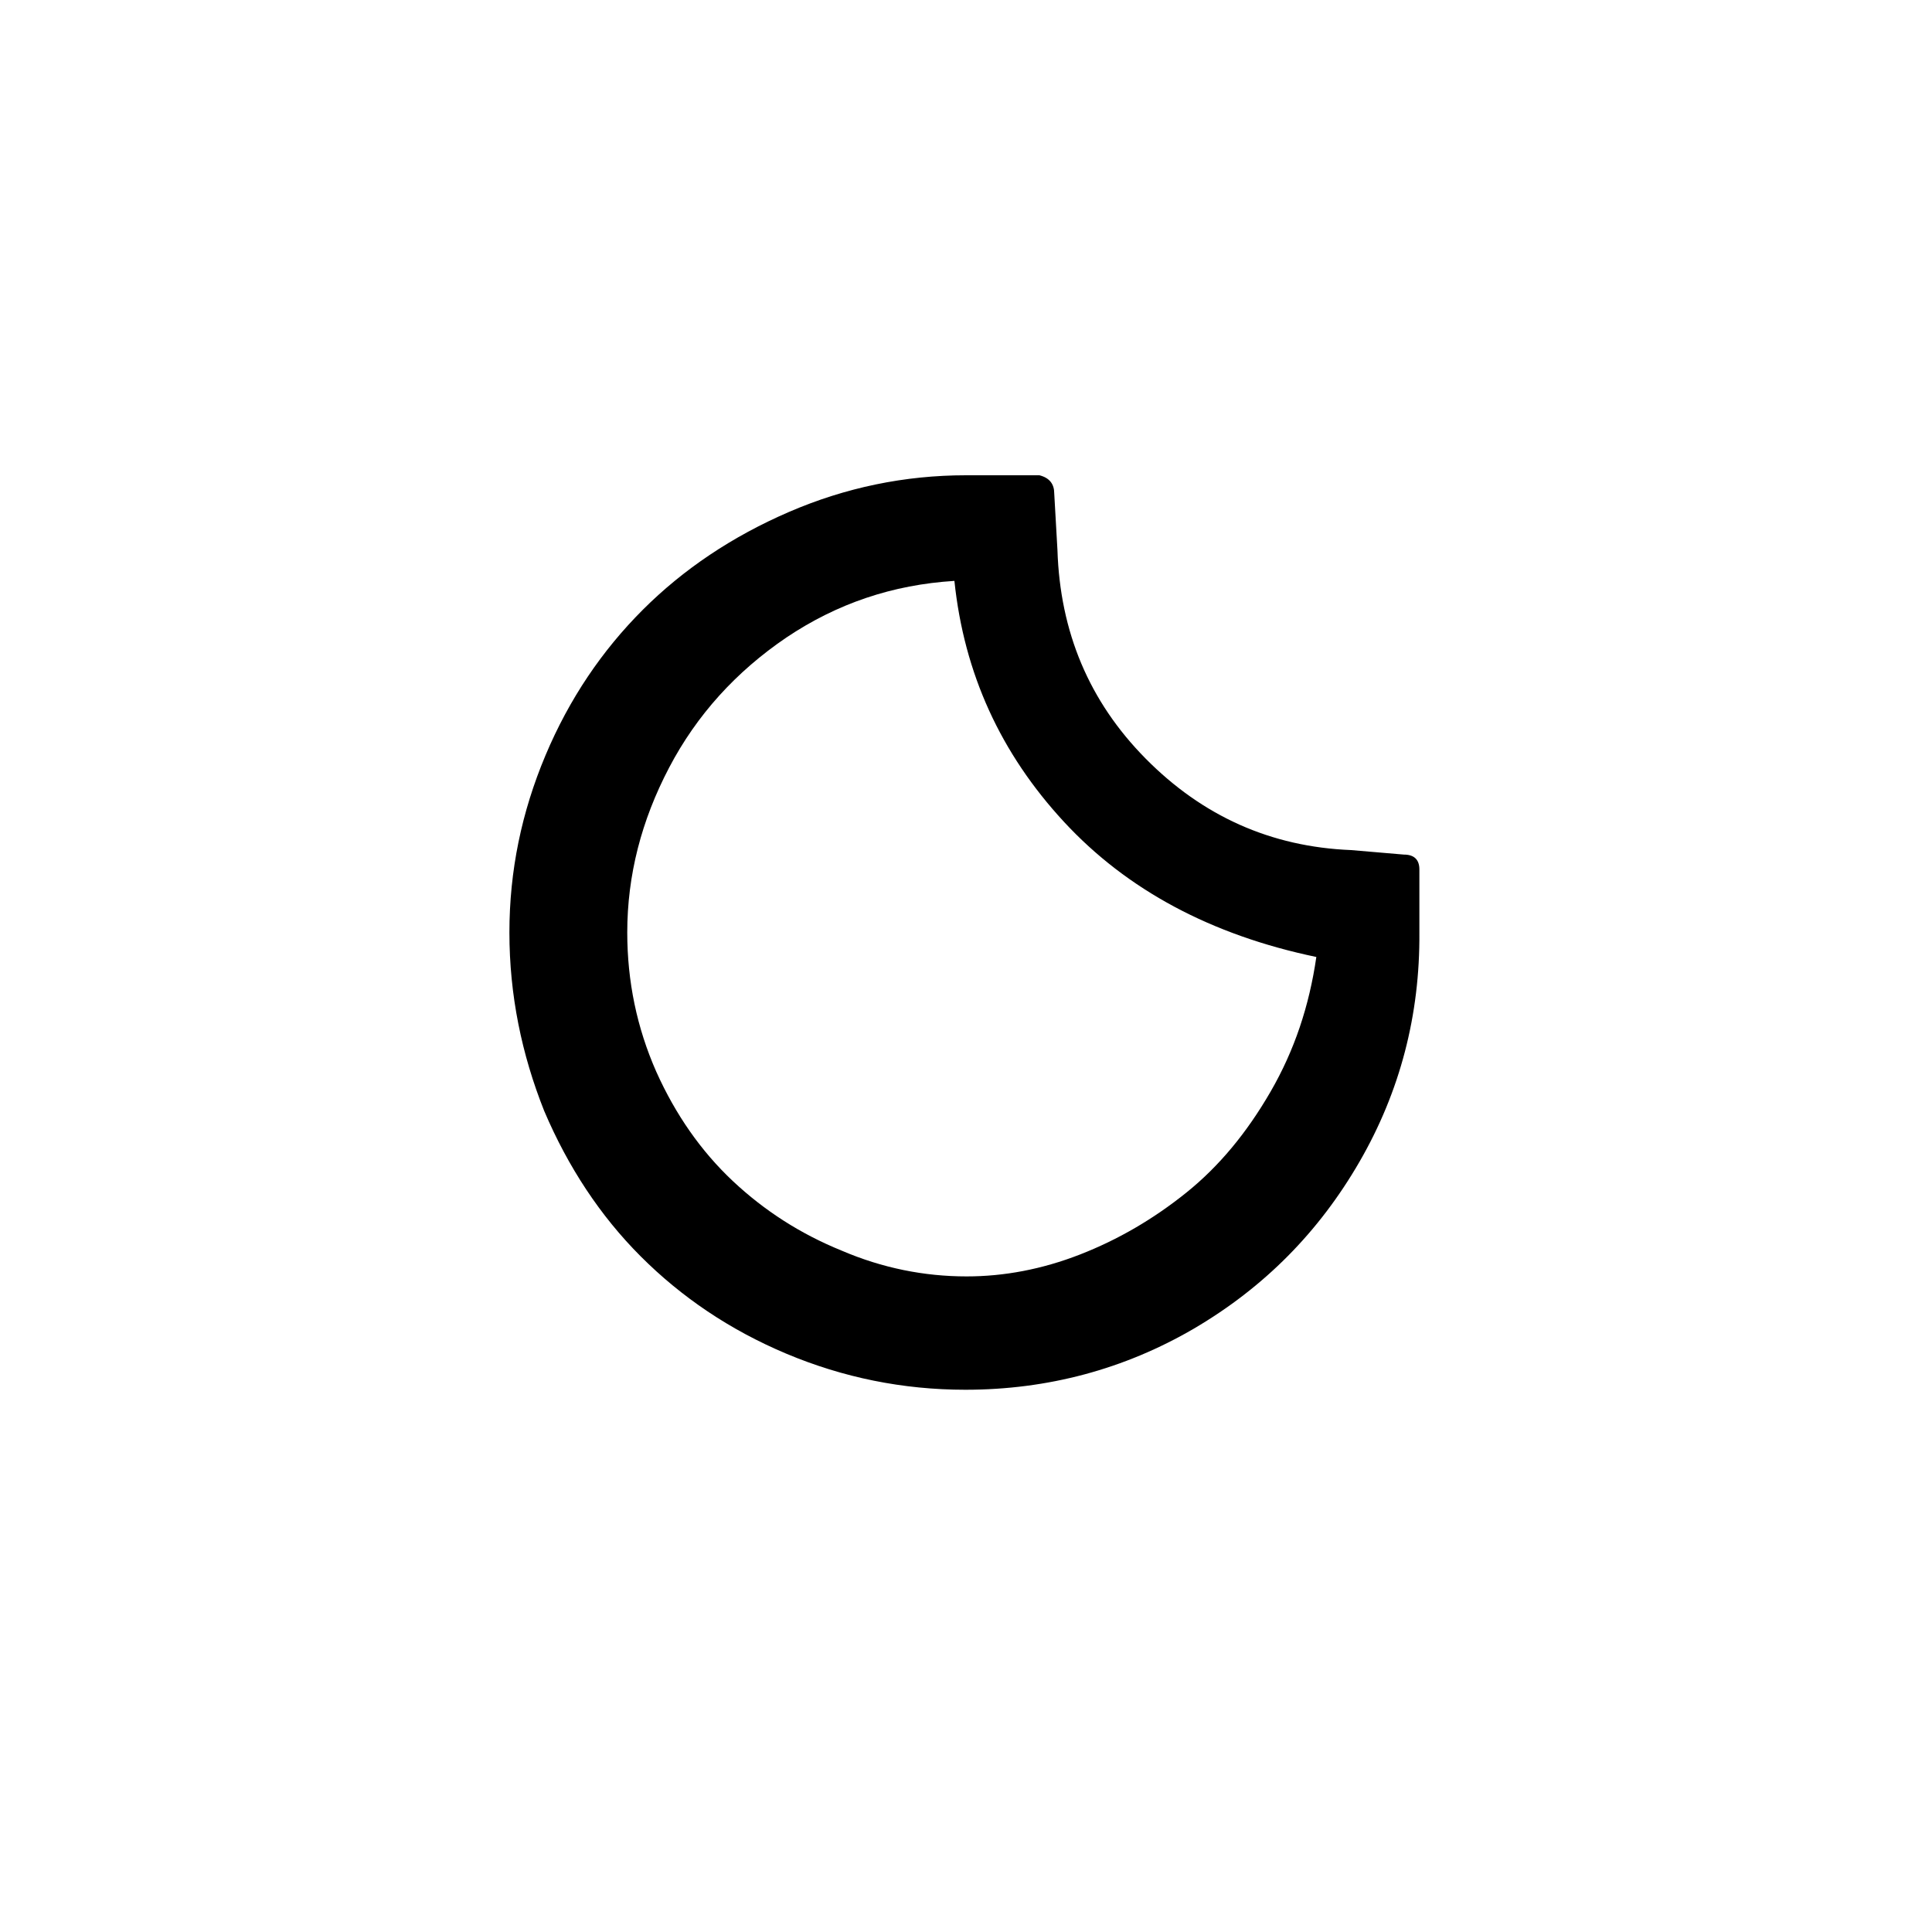
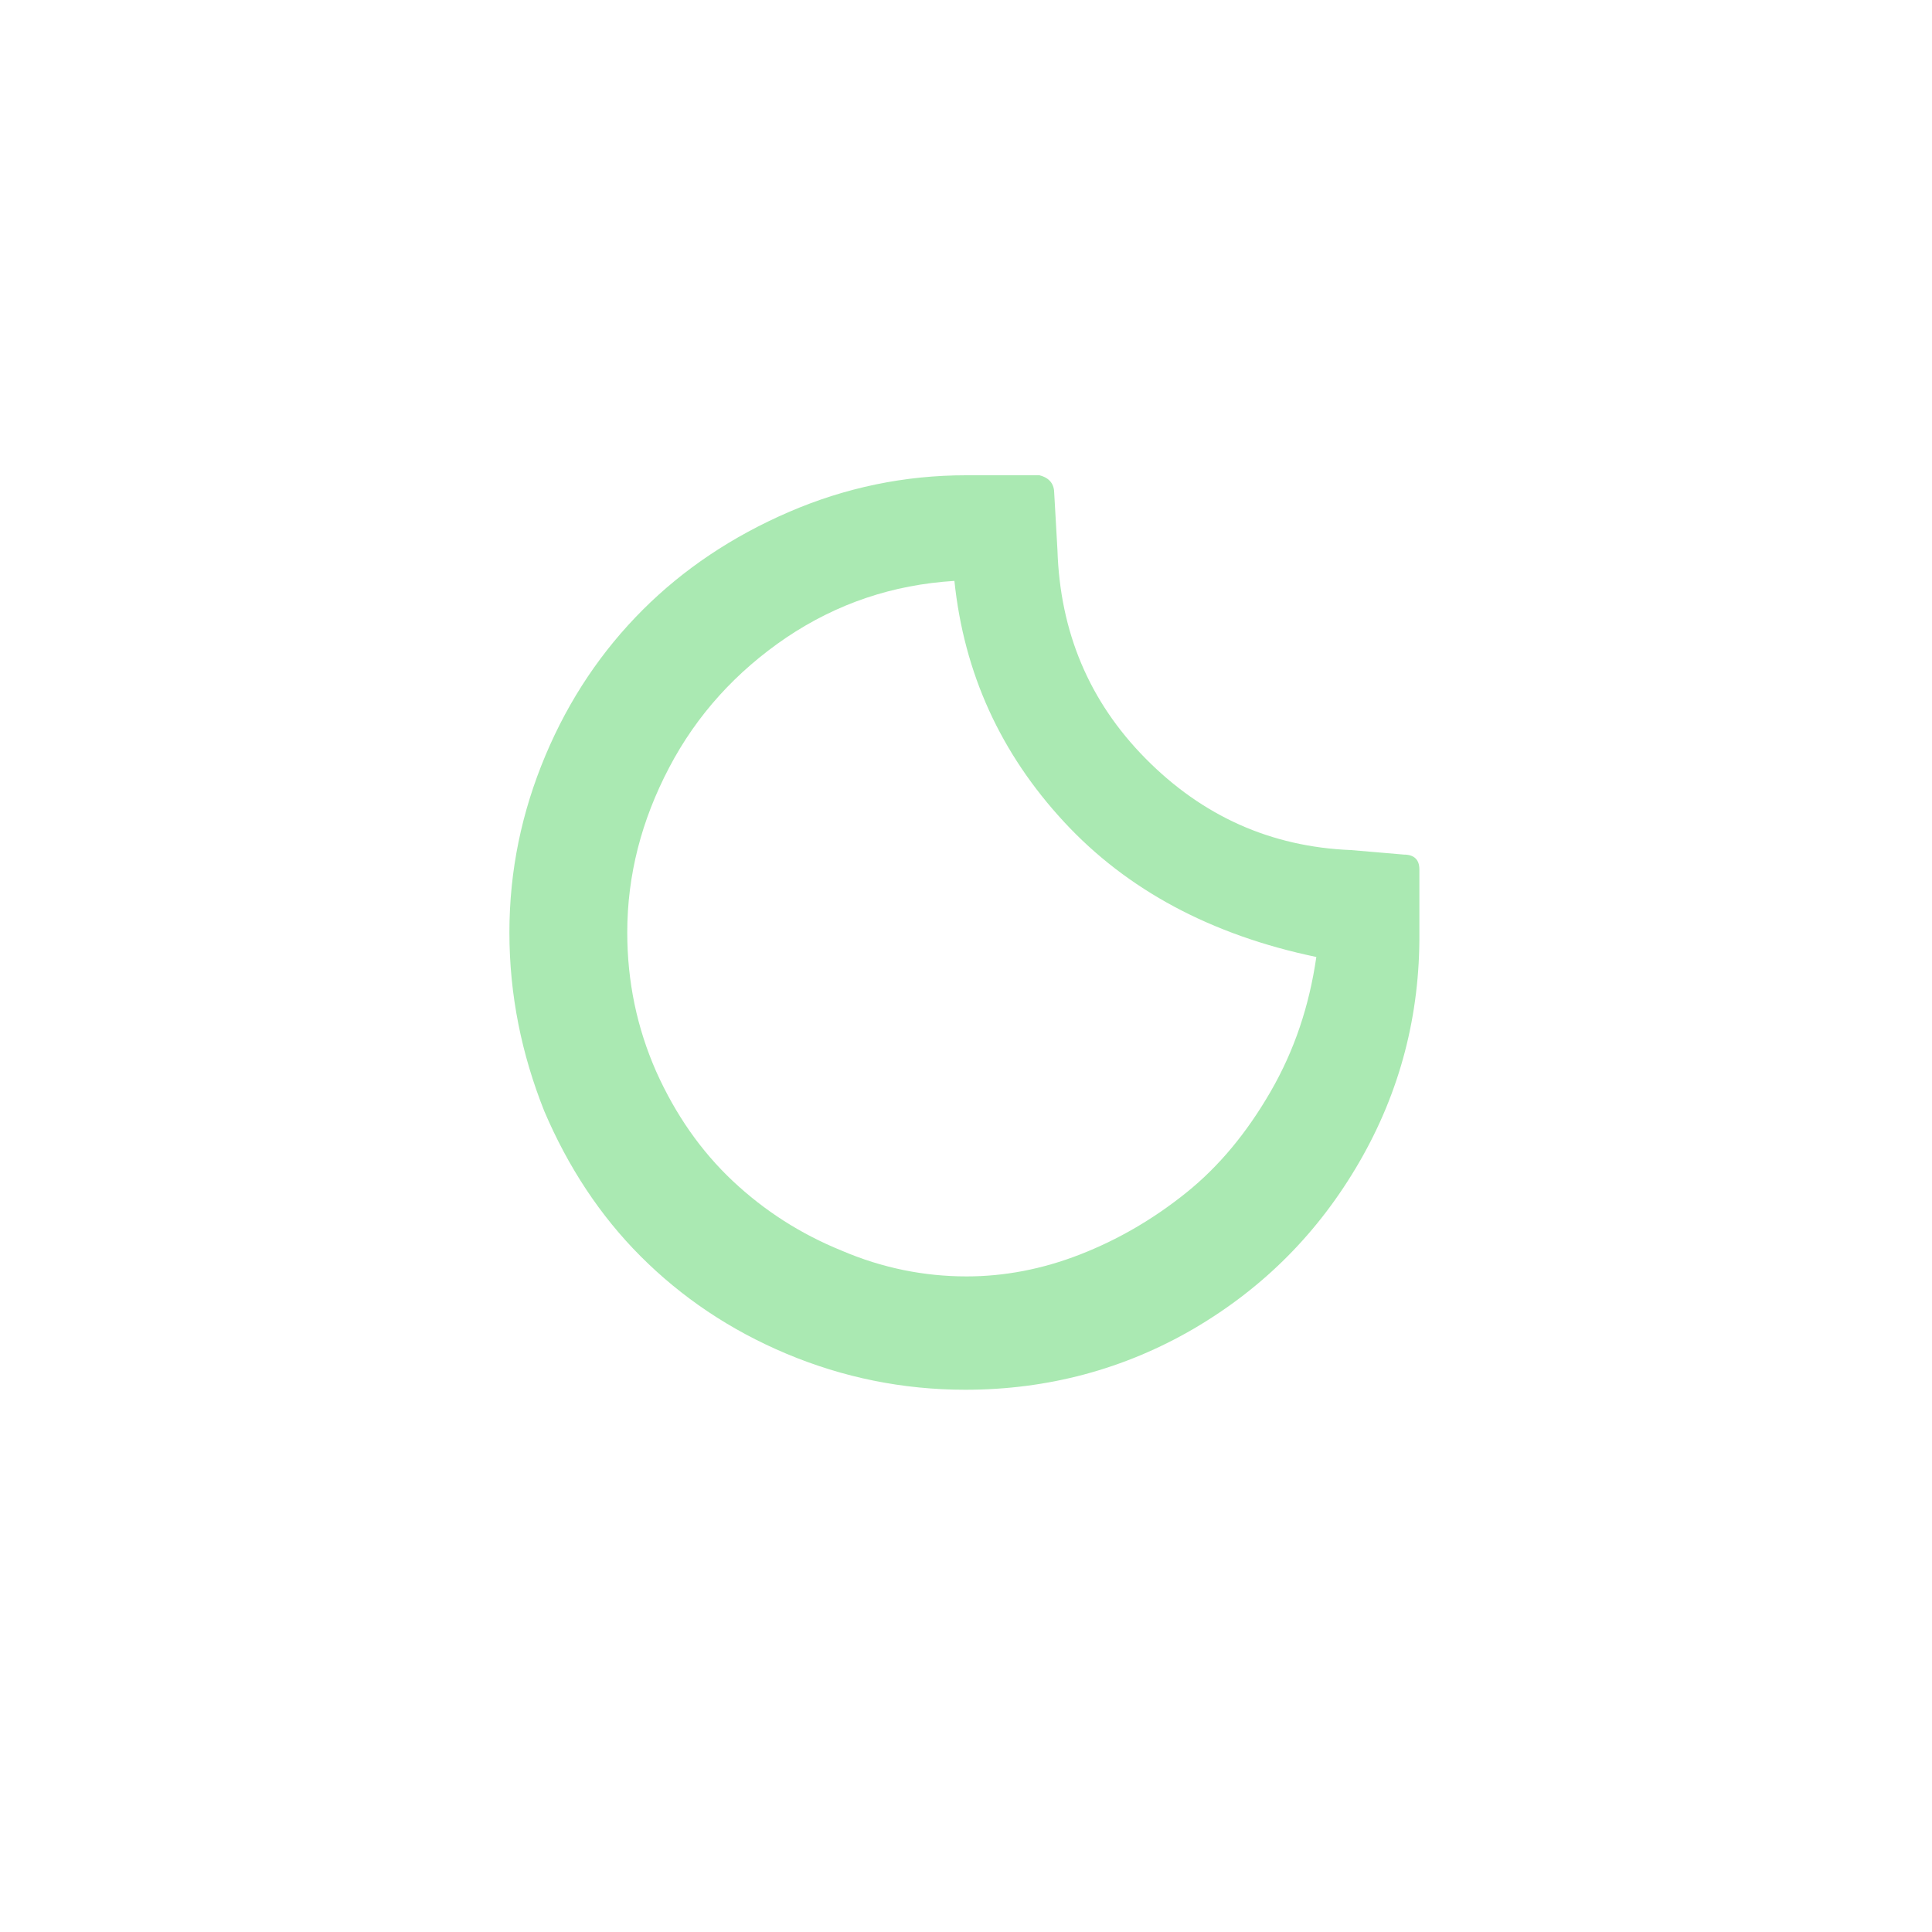
- <svg xmlns="http://www.w3.org/2000/svg" version="1.1" id="Layer_1" x="0px" y="0px" viewBox="0 0 30 30" style="enable-background:new 0 0 30 30;" xml:space="preserve">
-   <path d="M7.91,14.48c0-0.96,0.19-1.87,0.56-2.75s0.88-1.63,1.51-2.26c0.63-0.63,1.39-1.14,2.27-1.52c0.88-0.38,1.8-0.57,2.75-0.57  h1.14c0.16,0.04,0.23,0.14,0.23,0.28l0.05,0.88c0.04,1.27,0.49,2.35,1.37,3.24c0.88,0.89,1.94,1.37,3.19,1.42l0.82,0.07  c0.16,0,0.24,0.08,0.24,0.23v0.98c0.01,1.28-0.3,2.47-0.93,3.56c-0.63,1.09-1.48,1.95-2.57,2.59c-1.08,0.63-2.27,0.95-3.55,0.95  c-0.97,0-1.9-0.19-2.78-0.56s-1.63-0.88-2.26-1.51c-0.63-0.63-1.13-1.39-1.5-2.26C8.1,16.37,7.91,15.45,7.91,14.48z M9.74,14.48  c0,0.76,0.15,1.48,0.45,2.16c0.3,0.67,0.7,1.24,1.19,1.7c0.49,0.46,1.05,0.82,1.69,1.08c0.63,0.27,1.28,0.4,1.94,0.4  c0.58,0,1.17-0.11,1.76-0.34c0.59-0.23,1.14-0.55,1.65-0.96c0.51-0.41,0.94-0.93,1.31-1.57c0.37-0.64,0.6-1.33,0.71-2.09  c-1.63-0.34-2.94-1.04-3.92-2.1s-1.55-2.3-1.7-3.74C13.86,9.08,13,9.37,12.21,9.9c-0.78,0.53-1.39,1.2-1.82,2.02  C9.96,12.74,9.74,13.59,9.74,14.48z" />
+ <svg xmlns="http://www.w3.org/2000/svg" id="Layer_1" style="enable-background:new 0 0 30 30;" version="1.1" viewBox="0 0 30 30" x="0px" xml:space="preserve" y="0px">
+   <path d="M7.91,14.48c0-0.96,0.19-1.87,0.56-2.75s0.88-1.63,1.51-2.26c0.63-0.63,1.39-1.14,2.27-1.52c0.88-0.38,1.8-0.57,2.75-0.57  h1.14c0.16,0.04,0.23,0.14,0.23,0.28l0.05,0.88c0.04,1.27,0.49,2.35,1.37,3.24c0.88,0.89,1.94,1.37,3.19,1.42l0.82,0.07  c0.16,0,0.24,0.08,0.24,0.23v0.98c0.01,1.28-0.3,2.47-0.93,3.56c-0.63,1.09-1.48,1.95-2.57,2.59c-1.08,0.63-2.27,0.95-3.55,0.95  c-0.97,0-1.9-0.19-2.78-0.56s-1.63-0.88-2.26-1.51c-0.63-0.63-1.13-1.39-1.5-2.26C8.1,16.37,7.91,15.45,7.91,14.48z M9.74,14.48  c0,0.76,0.15,1.48,0.45,2.16c0.3,0.67,0.7,1.24,1.19,1.7c0.49,0.46,1.05,0.82,1.69,1.08c0.63,0.27,1.28,0.4,1.94,0.4  c0.58,0,1.17-0.11,1.76-0.34c0.59-0.23,1.14-0.55,1.65-0.96c0.51-0.41,0.94-0.93,1.31-1.57c0.37-0.64,0.6-1.33,0.71-2.09  c-1.63-0.34-2.94-1.04-3.92-2.1s-1.55-2.3-1.7-3.74C13.86,9.08,13,9.37,12.21,9.9c-0.78,0.53-1.39,1.2-1.82,2.02  C9.96,12.74,9.74,13.59,9.74,14.48z" fill="#aae9b2" />
</svg>
